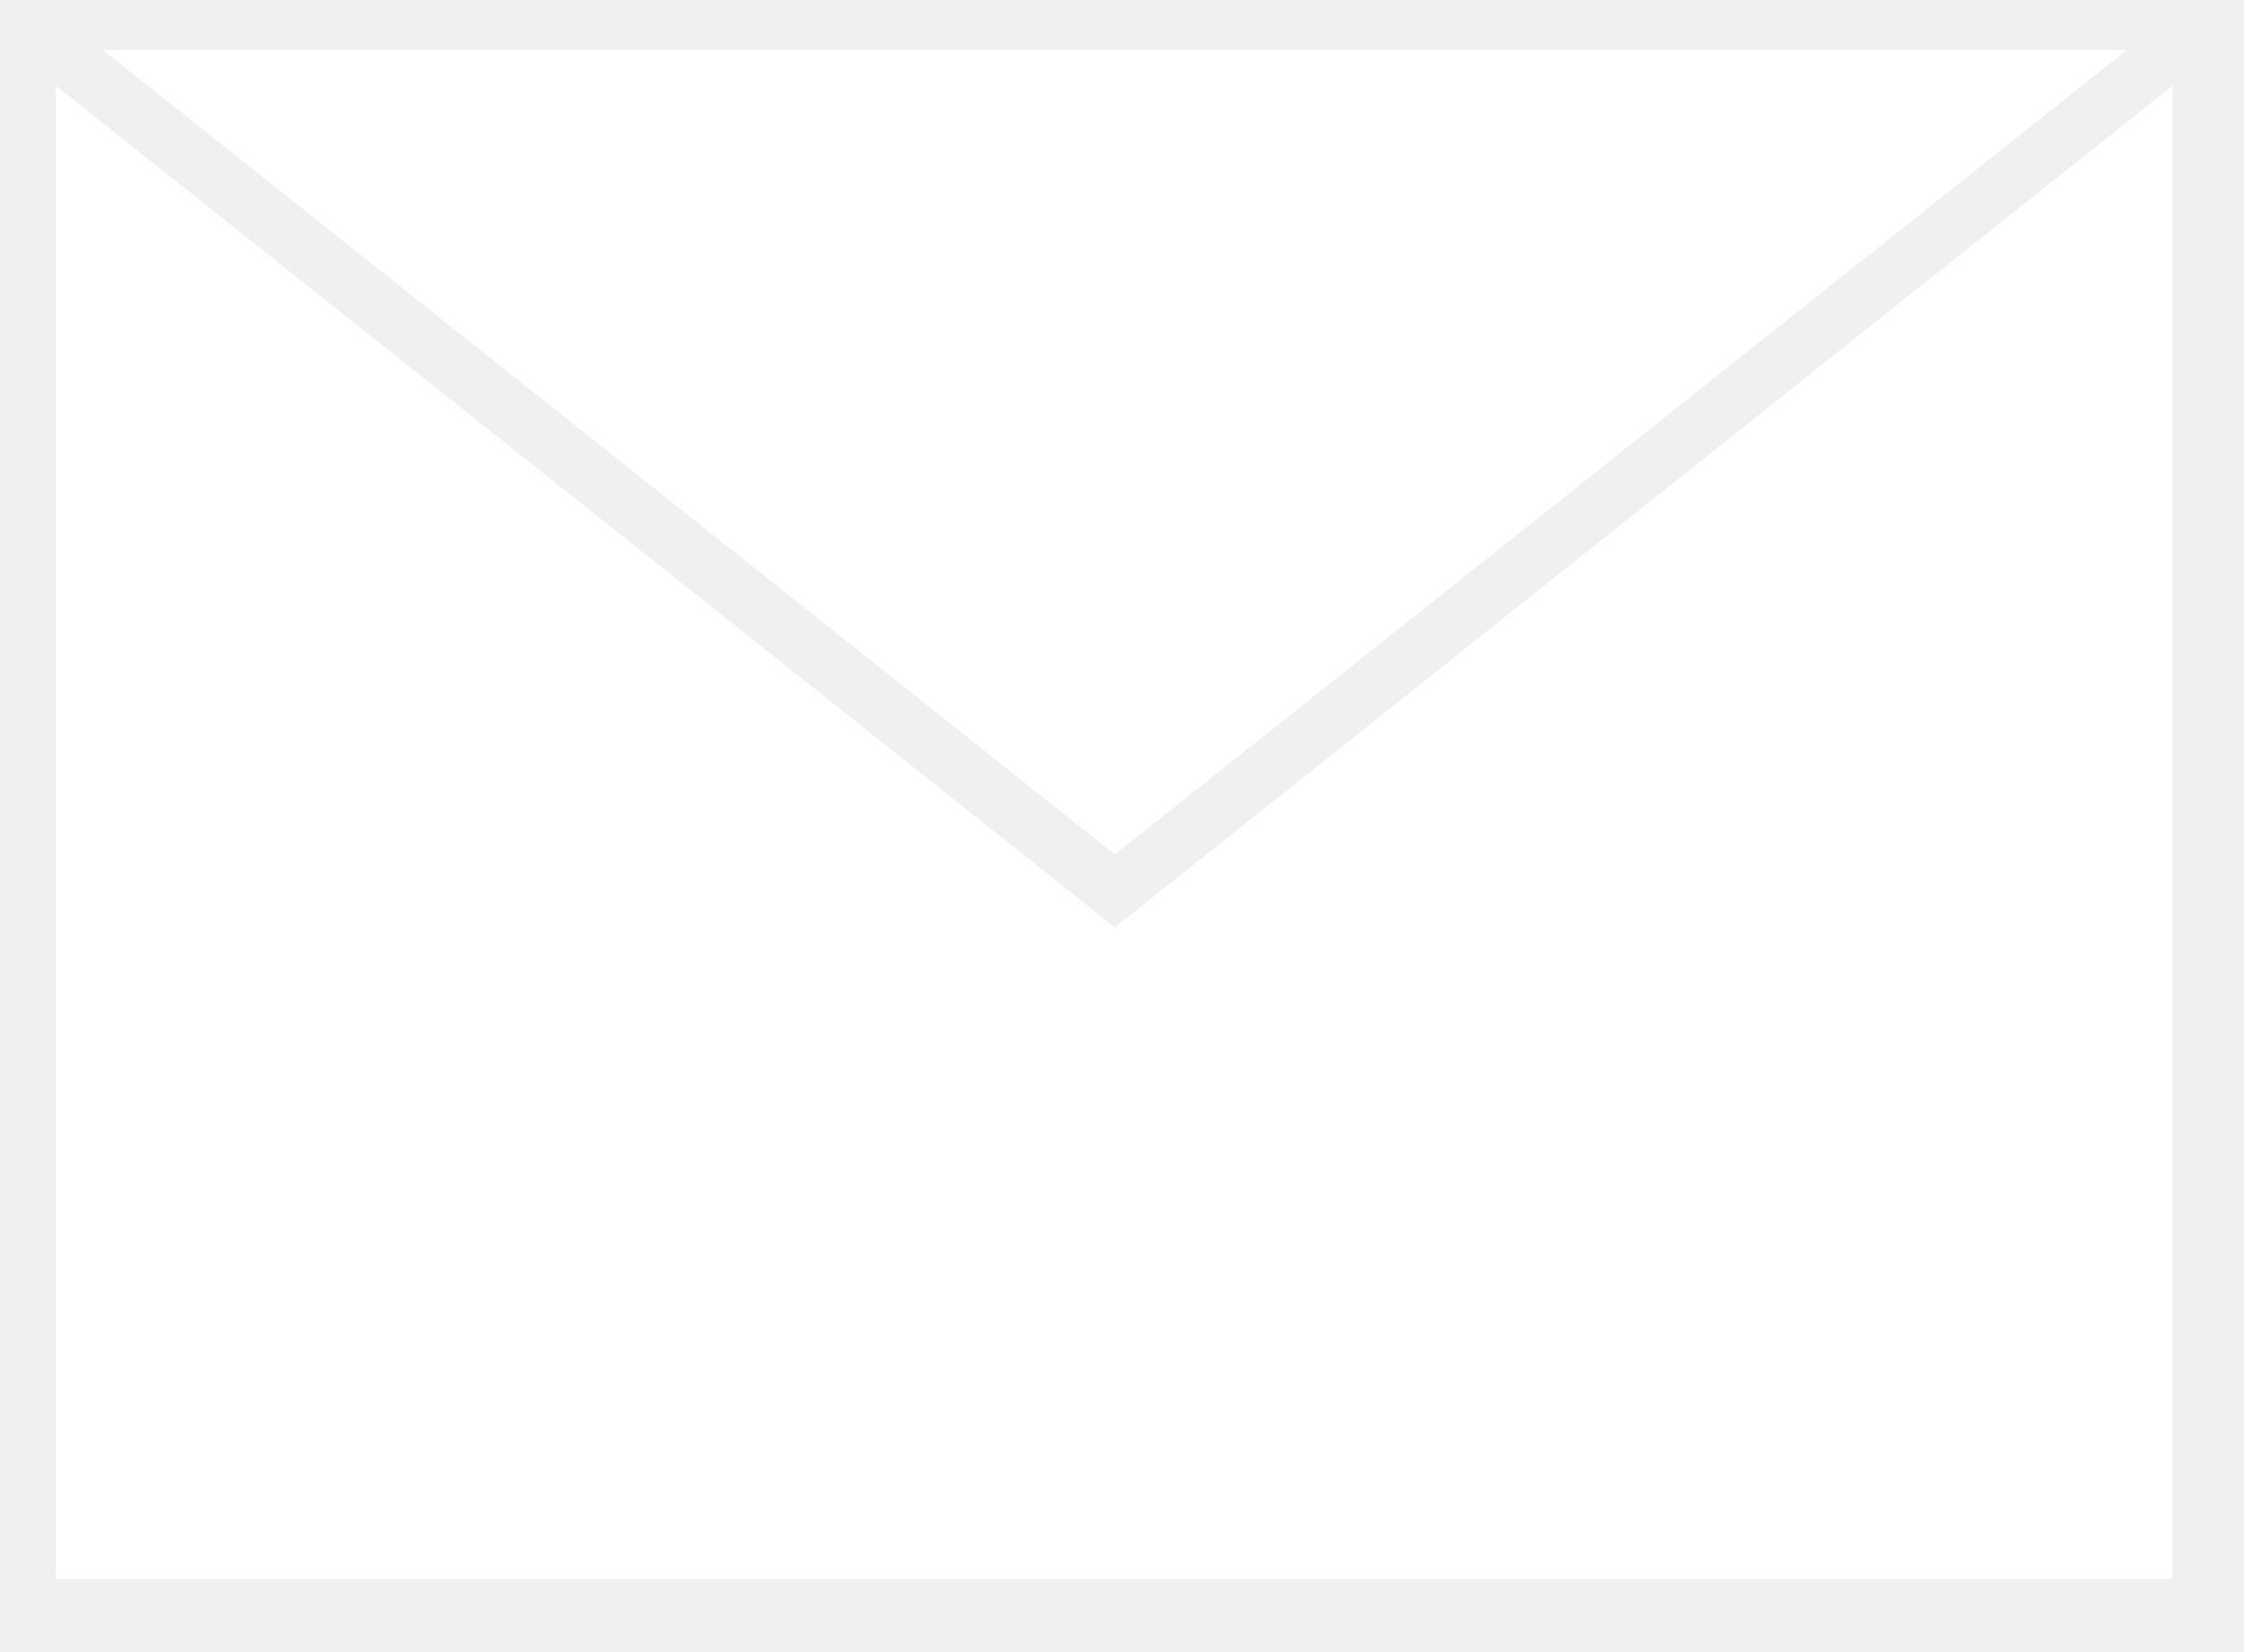
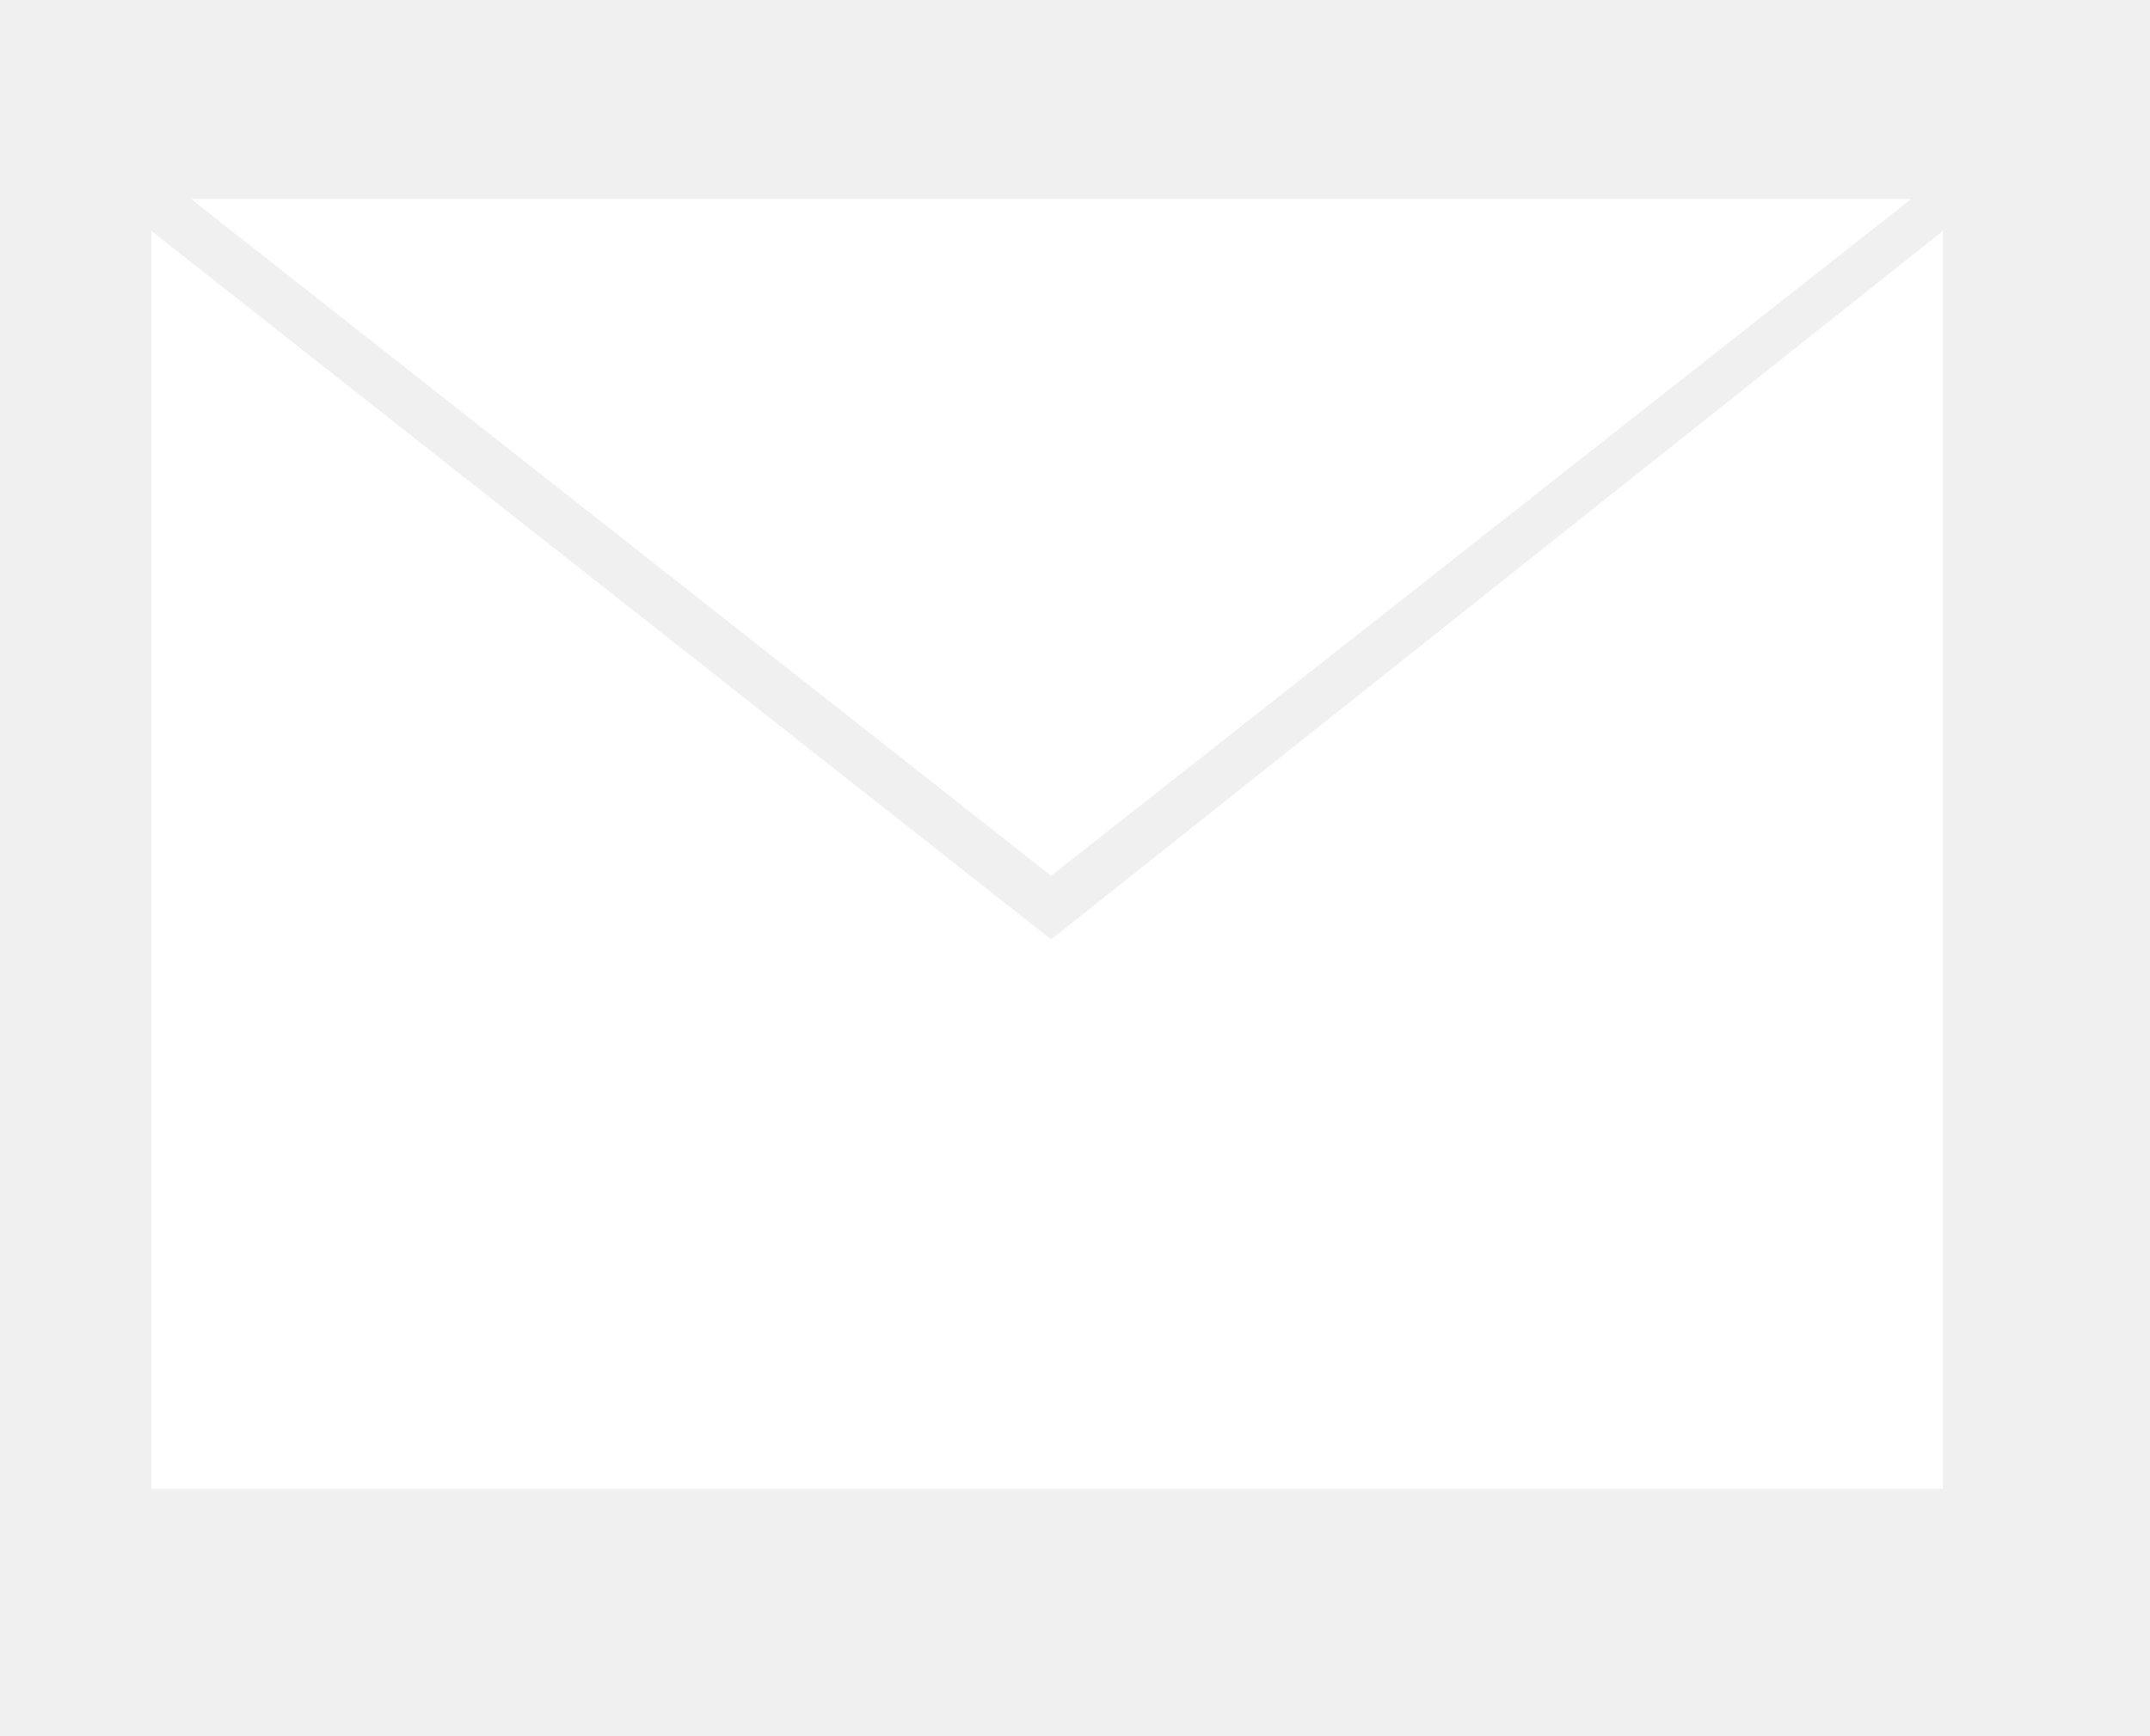
- <svg xmlns="http://www.w3.org/2000/svg" version="1.1" id="Layer_1" x="0px" y="0px" width="157px" height="115.6px" viewBox="0 0 157 115.6" style="enable-background:new 0 0 157 115.6;" xml:space="preserve">
+ <svg xmlns="http://www.w3.org/2000/svg" version="1.1" id="Layer_1" x="0px" y="0px" width="27px" height="21.8px" viewBox="0 0 27 21.8" style="enable-background:new 0 0 27 21.8;" xml:space="preserve">
  <style type="text/css">
	.st0{fill:#FFFFFF;}
</style>
-   <polygon class="st0" points="7.2,3.5 148.8,3.5 78,59.8 " />
-   <polygon class="st0" points="3.9,6 78,64.9 152,6 152,110.5 3.9,110.5 " />
+   <polygon class="st0" points="2.4,2.5 24,2.5 13.2,11 " />
+   <polygon class="st0" points="1.9,2.9 13.2,11.8 24.4,2.9 24.4,18.7 1.9,18.7 " />
  <g>
</g>
  <g>
</g>
  <g>
</g>
  <g>
</g>
  <g>
</g>
  <g>
</g>
</svg>
